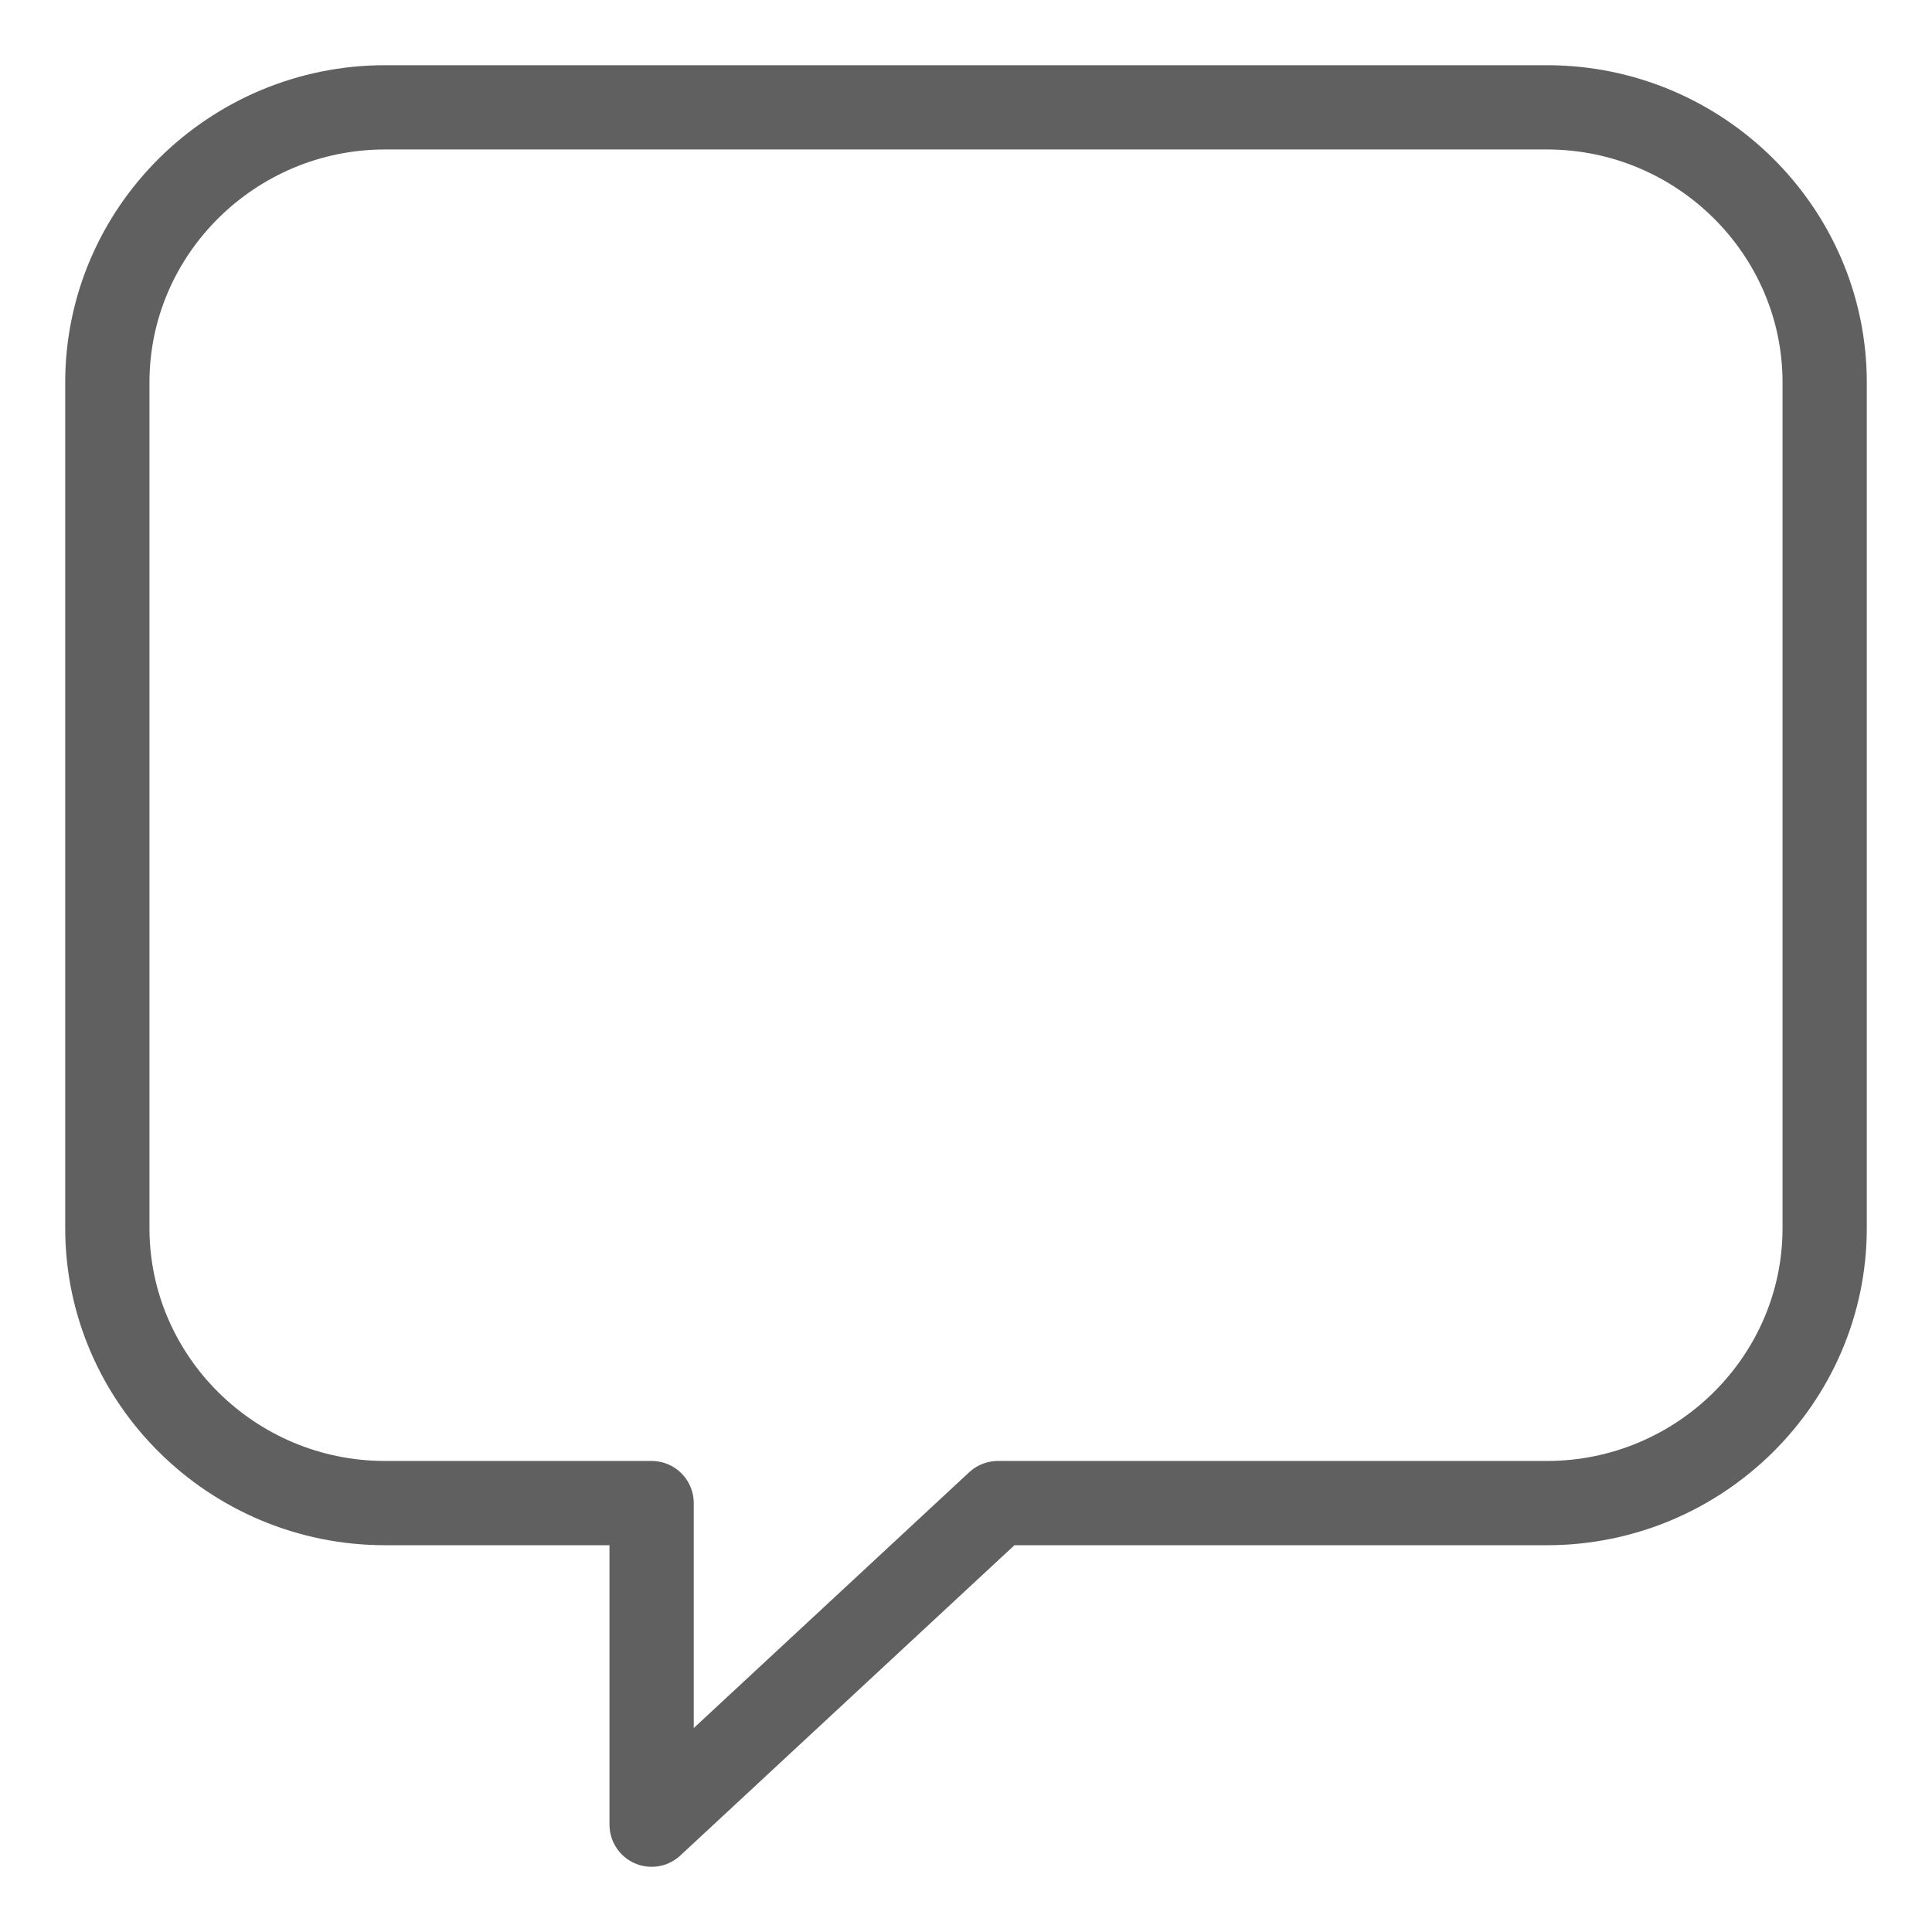
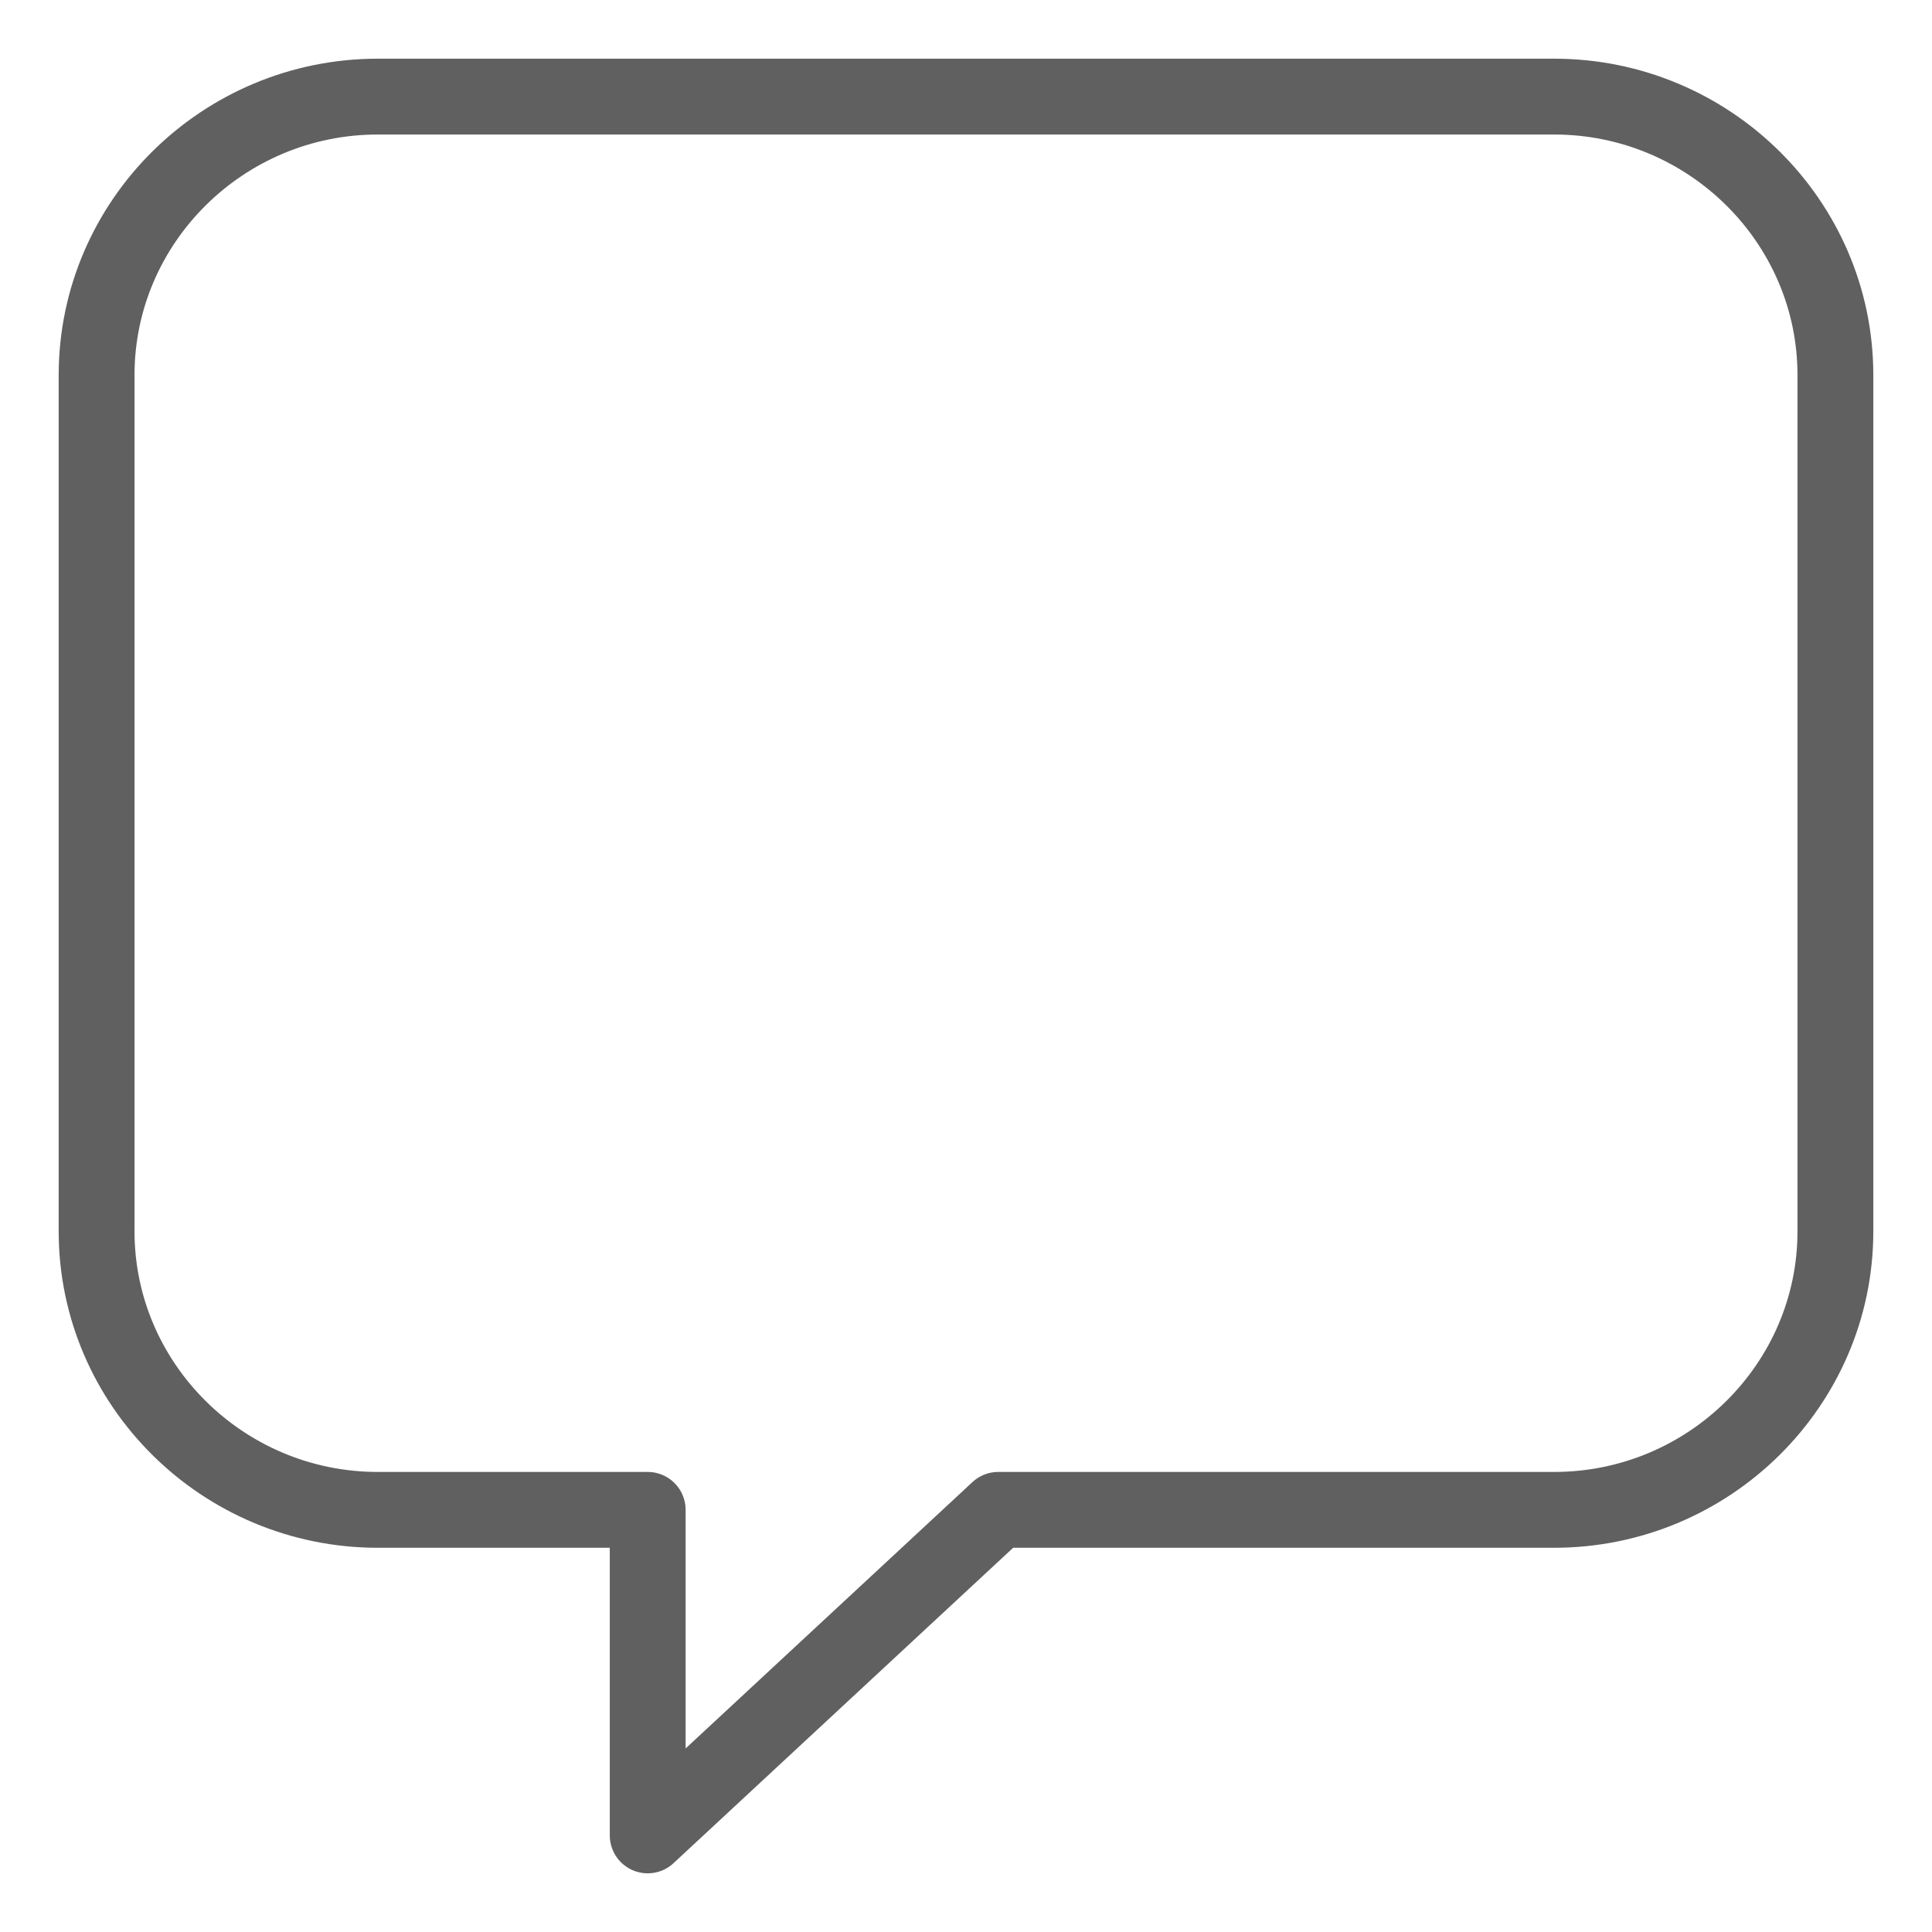
- <svg xmlns="http://www.w3.org/2000/svg" width="18" height="18" viewBox="0 0 18 18" fill="none">
-   <path d="M14.403 1H3.588C2.163 1 1 2.152 1 3.563V11.442C1 12.853 2.163 14.004 3.588 14.004H6.071V17L9.297 14.004H14.412C15.837 14.004 17 12.853 17 11.442V3.563C17 2.152 15.837 1 14.412 1H14.403Z" stroke="#606060" stroke-width="0.785" stroke-linecap="round" stroke-linejoin="round" />
+ <svg xmlns="http://www.w3.org/2000/svg" width="20" height="20" viewBox="0 0 20 20" fill="none">
+   <path d="M16.079 1H3.911C2.308 1 1 2.295 1 3.883V12.747C1 14.334 2.308 15.63 3.911 15.63H6.705V19L10.334 15.63H16.088C17.692 15.63 19 14.334 19 12.747V3.883C19 2.295 17.692 1 16.088 1H16.079Z" stroke="#606060" stroke-width="0.785" stroke-linecap="round" stroke-linejoin="round" />
</svg>
